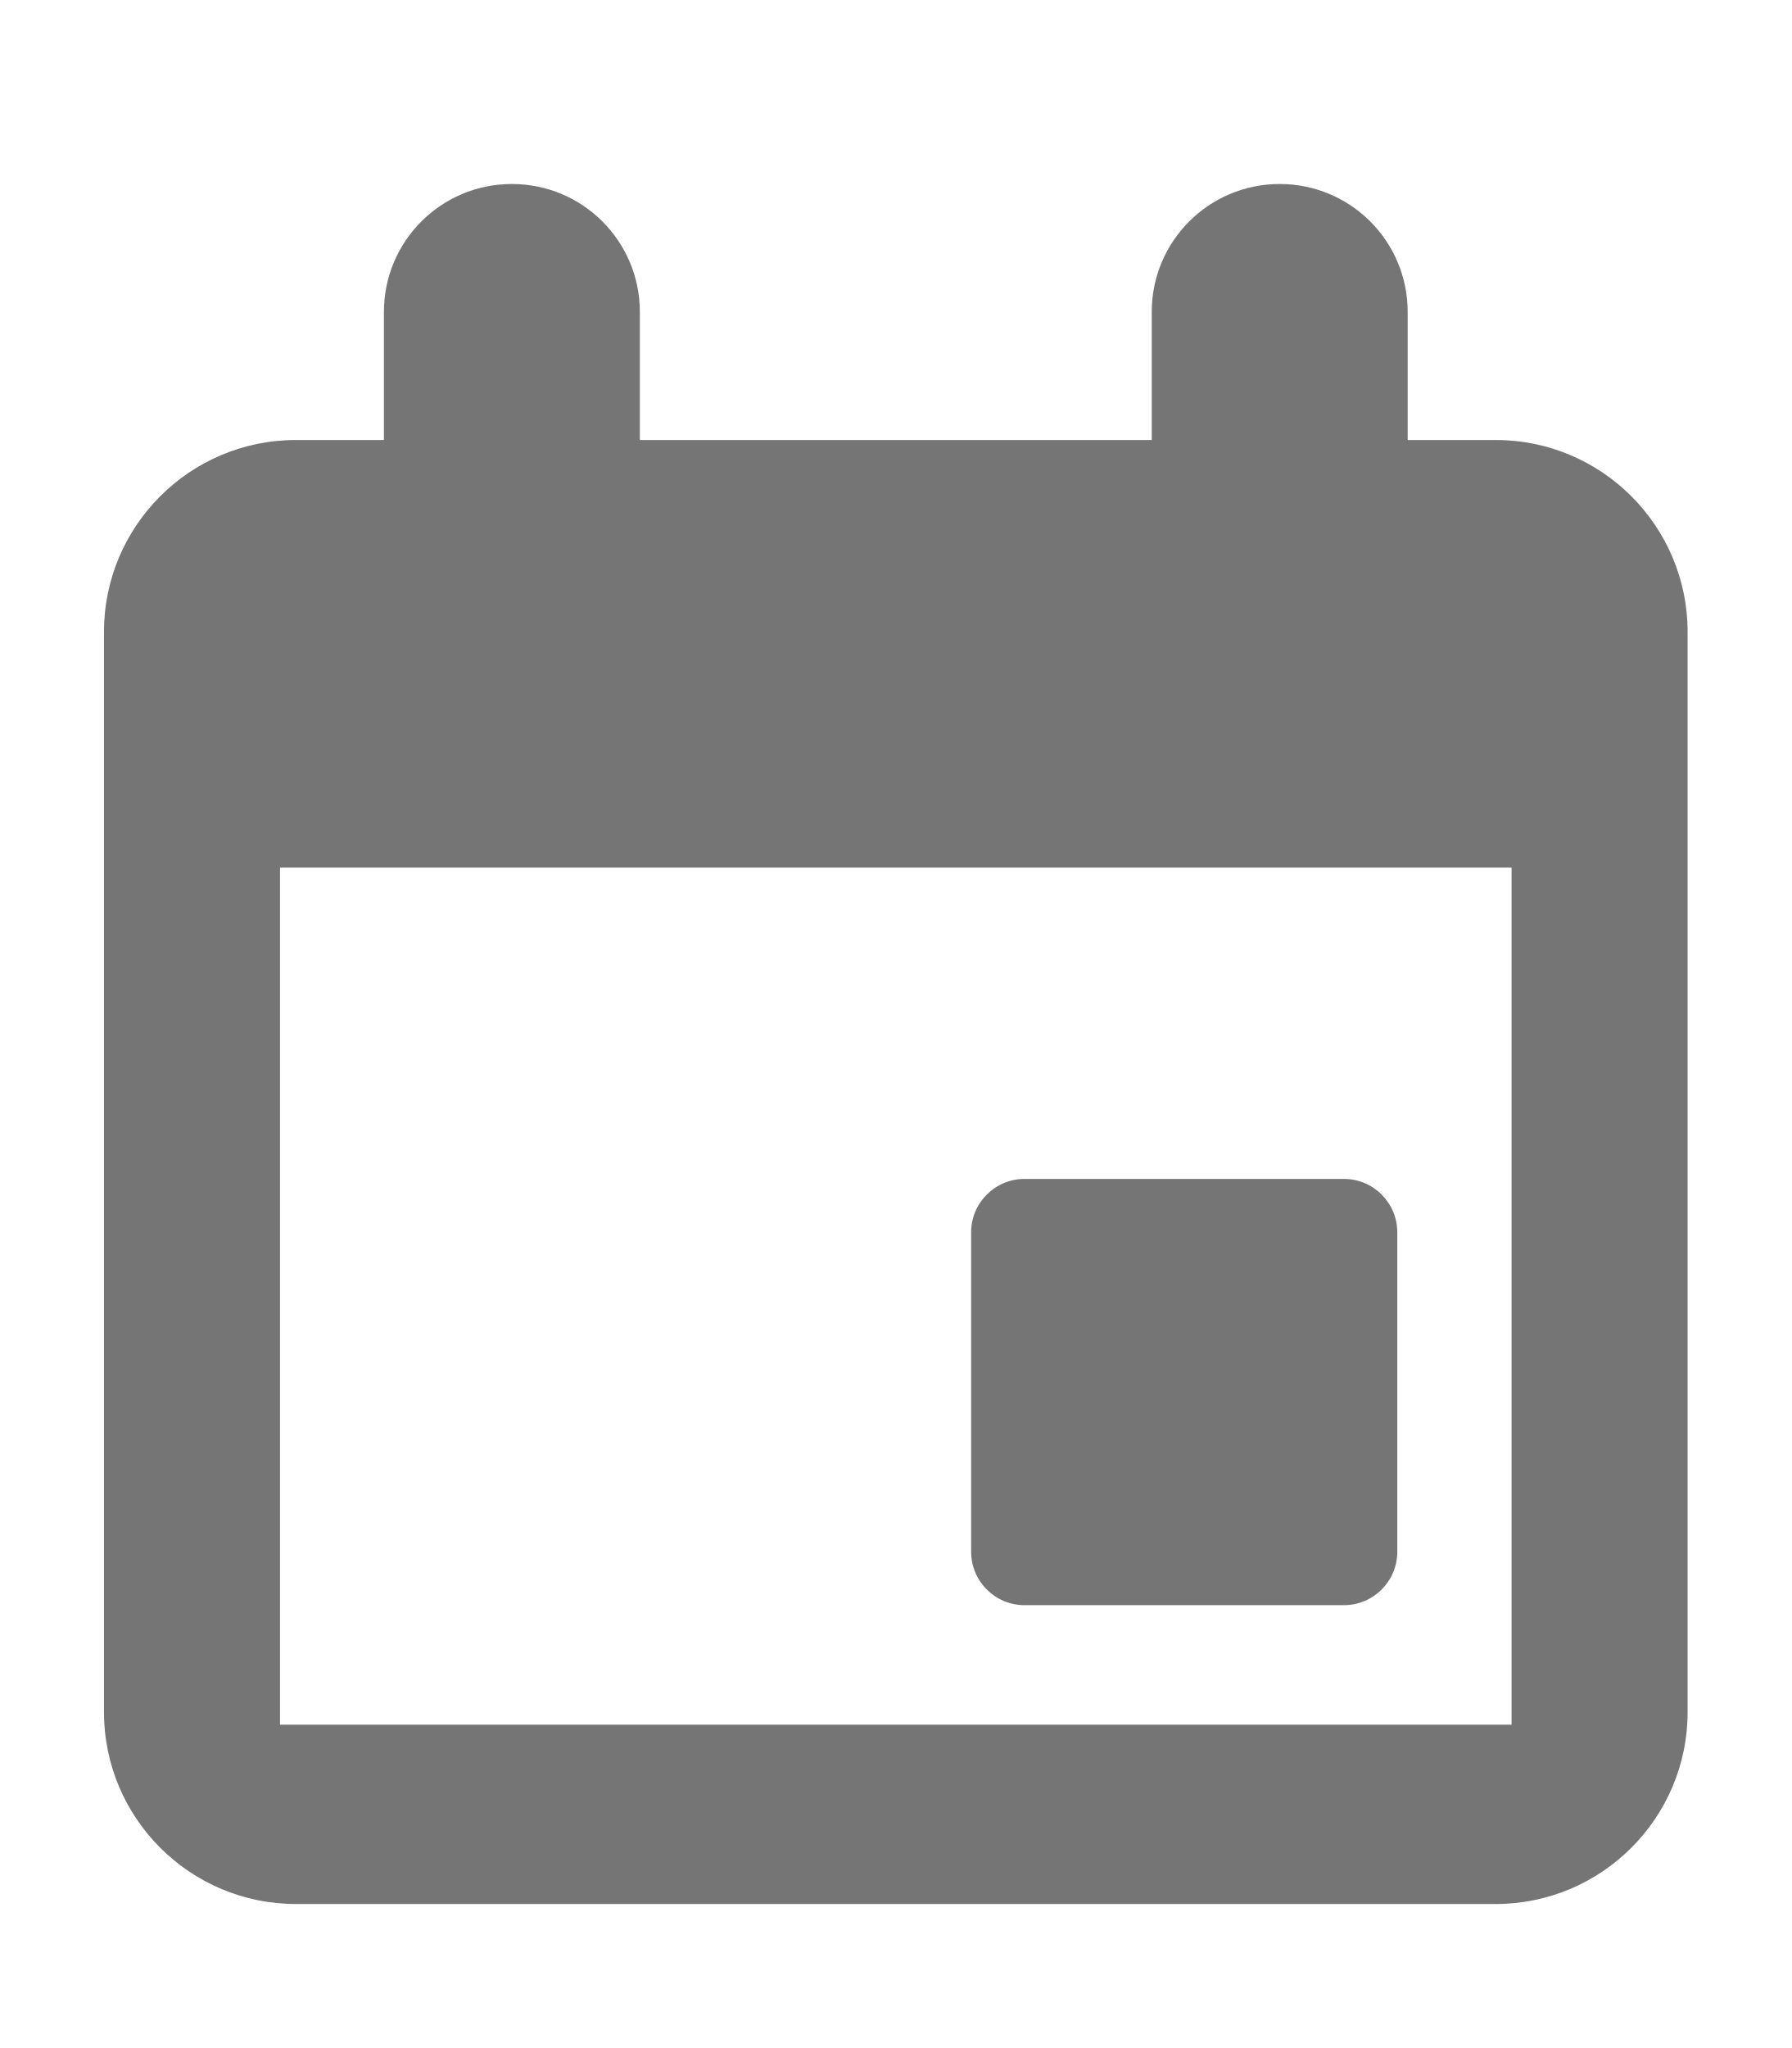
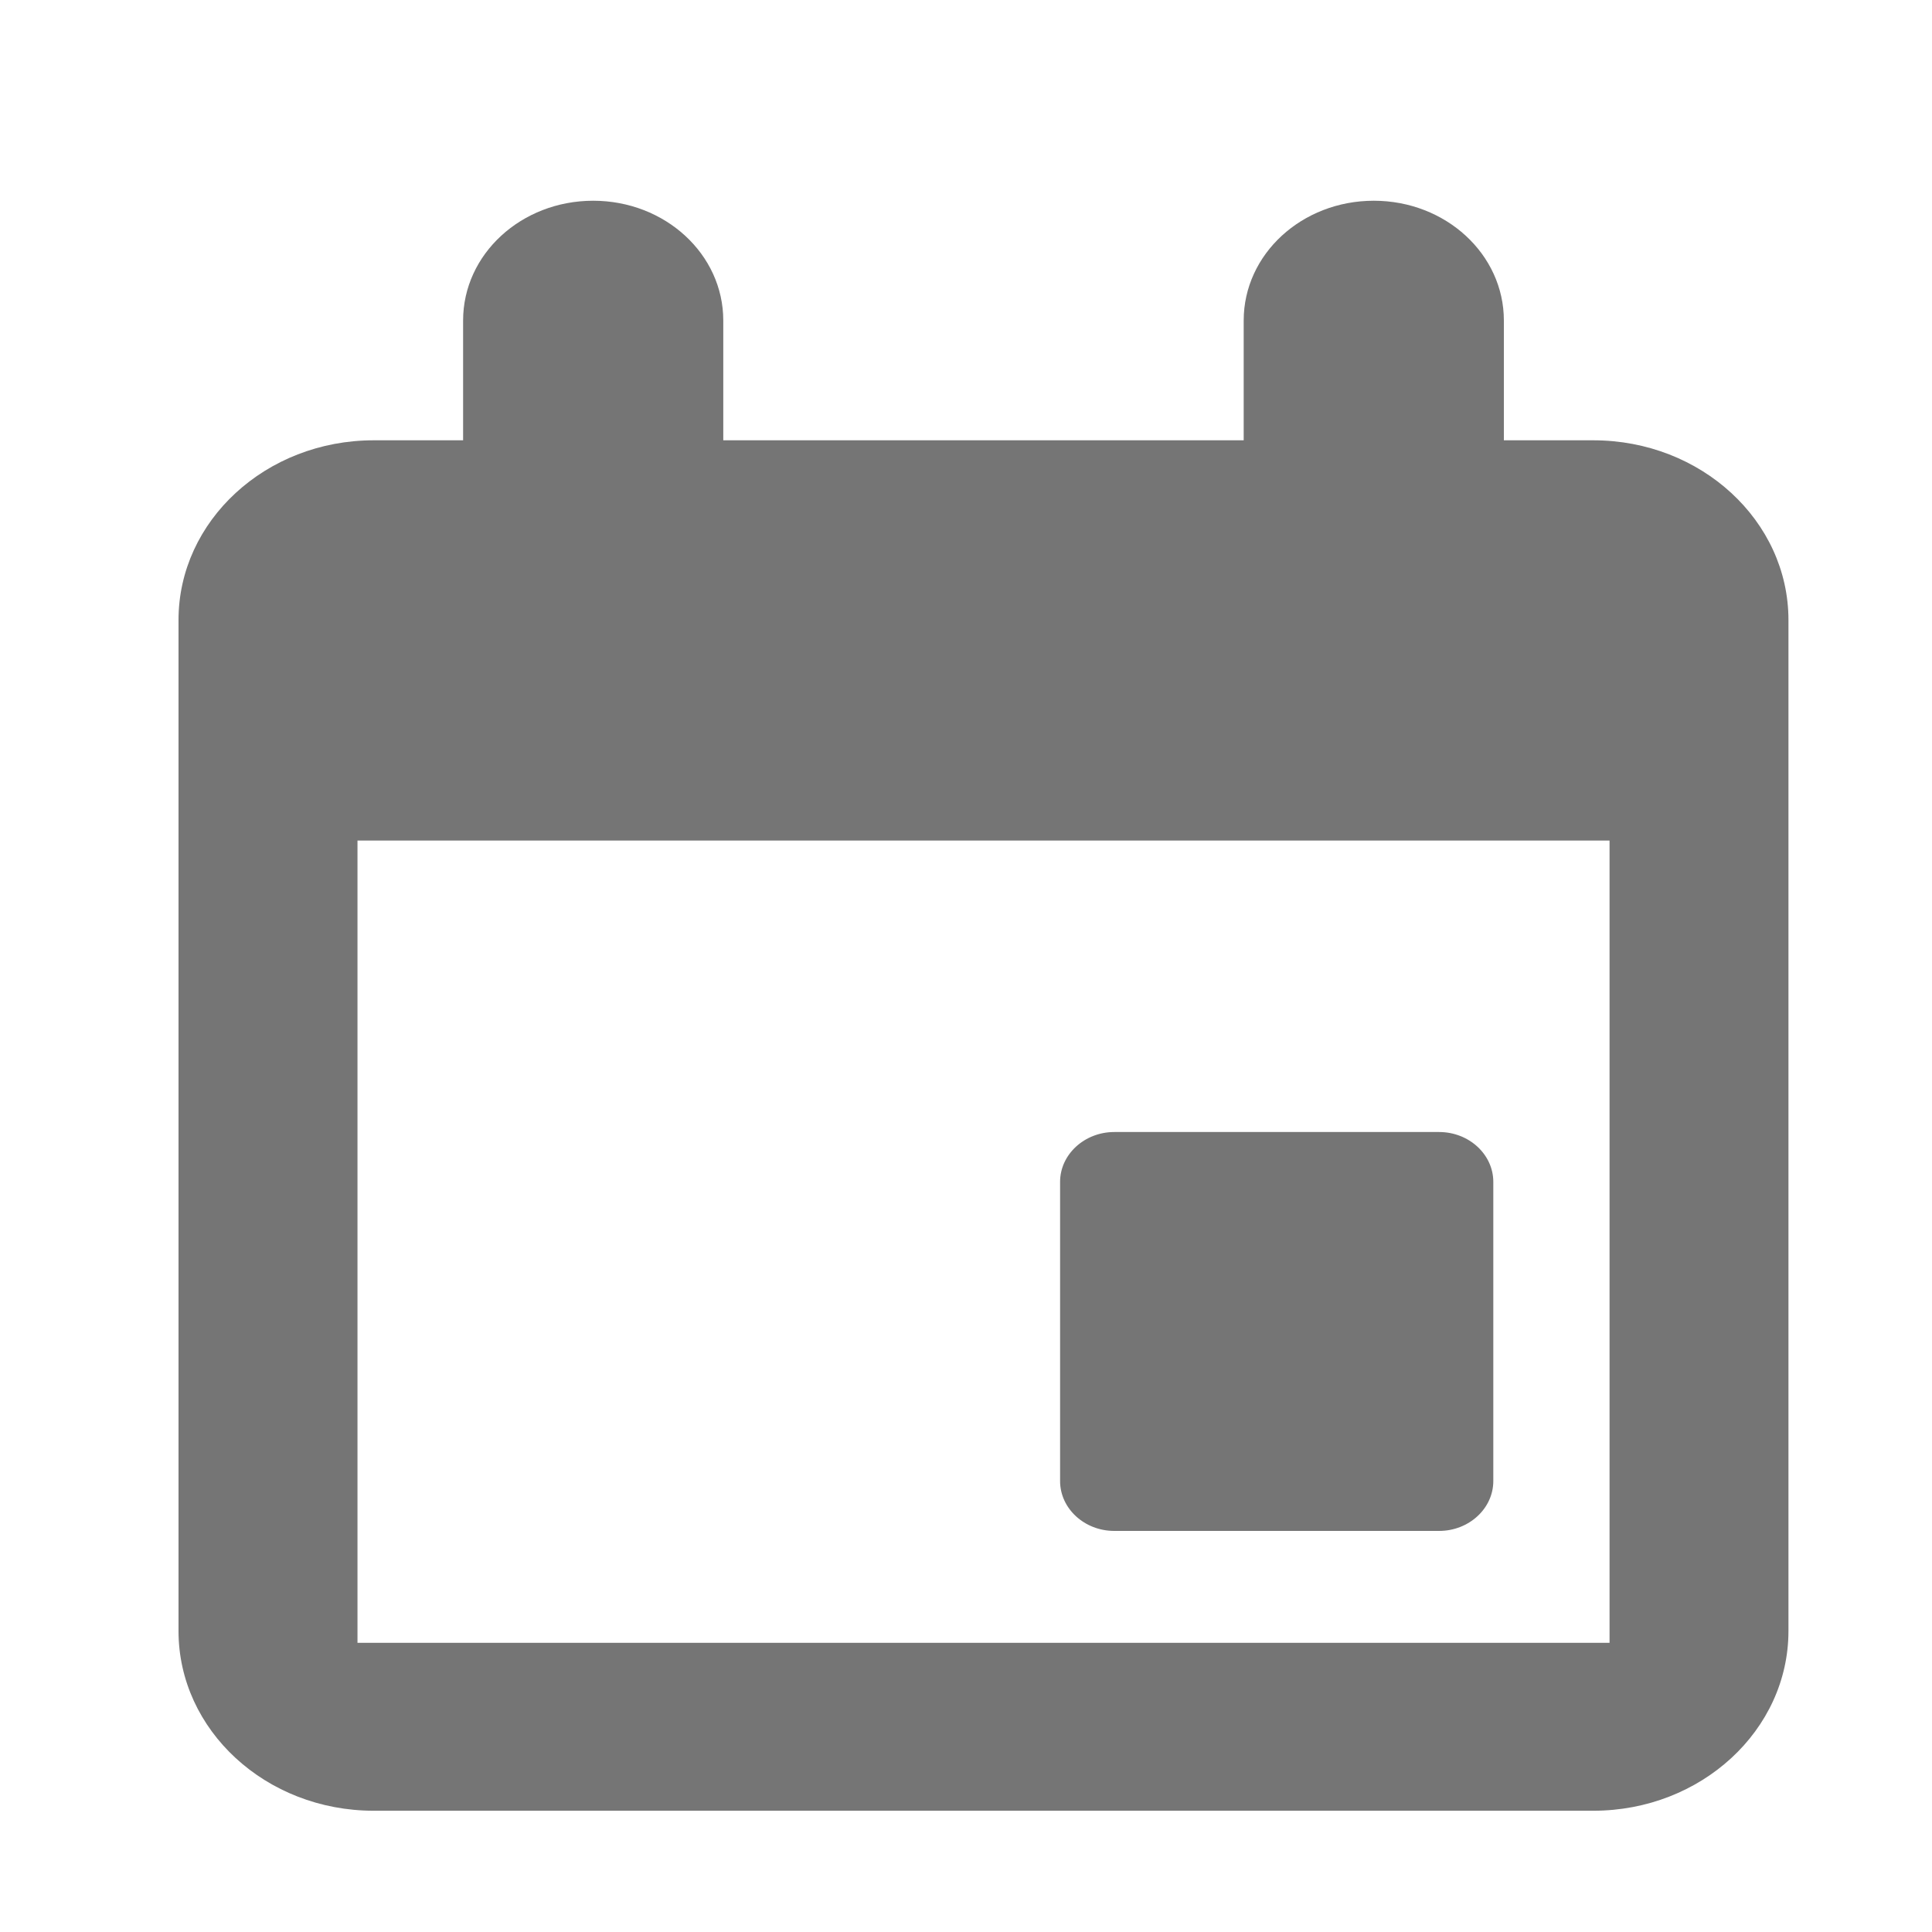
- <svg xmlns="http://www.w3.org/2000/svg" viewBox="0 0 448 512" version="1.1" id="svg10177">
+ <svg xmlns="http://www.w3.org/2000/svg" viewBox="0 0 30 30" version="1.1" id="svg10177" width="30" height="30">
  <defs id="defs10181" />
-   <path id="path10187" style="fill:#757575;fill-opacity:1;stroke-width:0.832" d="m 256.162,294.731 c -7.326,0 -13.32,5.994 -13.32,13.32 v 79.919 c 0,7.326 5.994,13.32 13.32,13.32 h 79.919 c 7.326,0 13.32,-5.994 13.32,-13.32 v -79.919 c 0,-7.326 -5.994,-13.32 -13.32,-13.32 z M 128,46 C 110.3,46 96,60.3 96,78 v 32 H 74 c -26.5,0 -48,21.5 -48,48 v 48 222 c 0,26.5 21.5,48 48,48 h 300 c 26.5,0 48,-21.5 48,-48 V 198 158 c 0,-26.5 -21.5,-48 -48,-48 H 352 V 78 c 0,-17.7 -14.3,-32 -32,-32 -17.7,0 -32,14.3 -32,32 v 32 H 160 V 78 C 160,60.3 145.7,46 128,46 Z M 70.02,216.883 H 377.98 V 431.168 H 70.02 Z" />
+   <path id="path10187" style="fill:#757575;fill-opacity:1;stroke-width:0.05" d="m 17.302,17.578 c -0.462,0 -0.841,0.348 -0.841,0.774 v 4.646 c 0,0.426 0.378,0.774 0.841,0.774 h 5.045 c 0.462,0 0.841,-0.348 0.841,-0.774 V 18.352 c 0,-0.426 -0.378,-0.774 -0.841,-0.774 z M 9.211,3.117 c -1.117,0 -2.02,0.831 -2.02,1.86 v 1.86 h -1.389 c -1.673,0 -3.03,1.25 -3.03,2.791 v 2.791 12.907 c 0,1.541 1.357,2.791 3.03,2.791 H 24.741 c 1.673,0 3.03,-1.25 3.03,-2.791 V 11.954 9.628 c 0,-1.541 -1.357,-2.791 -3.03,-2.791 h -1.389 v -1.86 c 0,-1.029 -0.903,-1.86 -2.02,-1.86 -1.117,0 -2.02,0.831 -2.02,1.86 v 1.86 H 11.231 v -1.86 c 0,-1.029 -0.903,-1.86 -2.02,-1.86 z M 5.551,13.052 H 24.993 v 12.458 H 5.551 Z" />
</svg>
